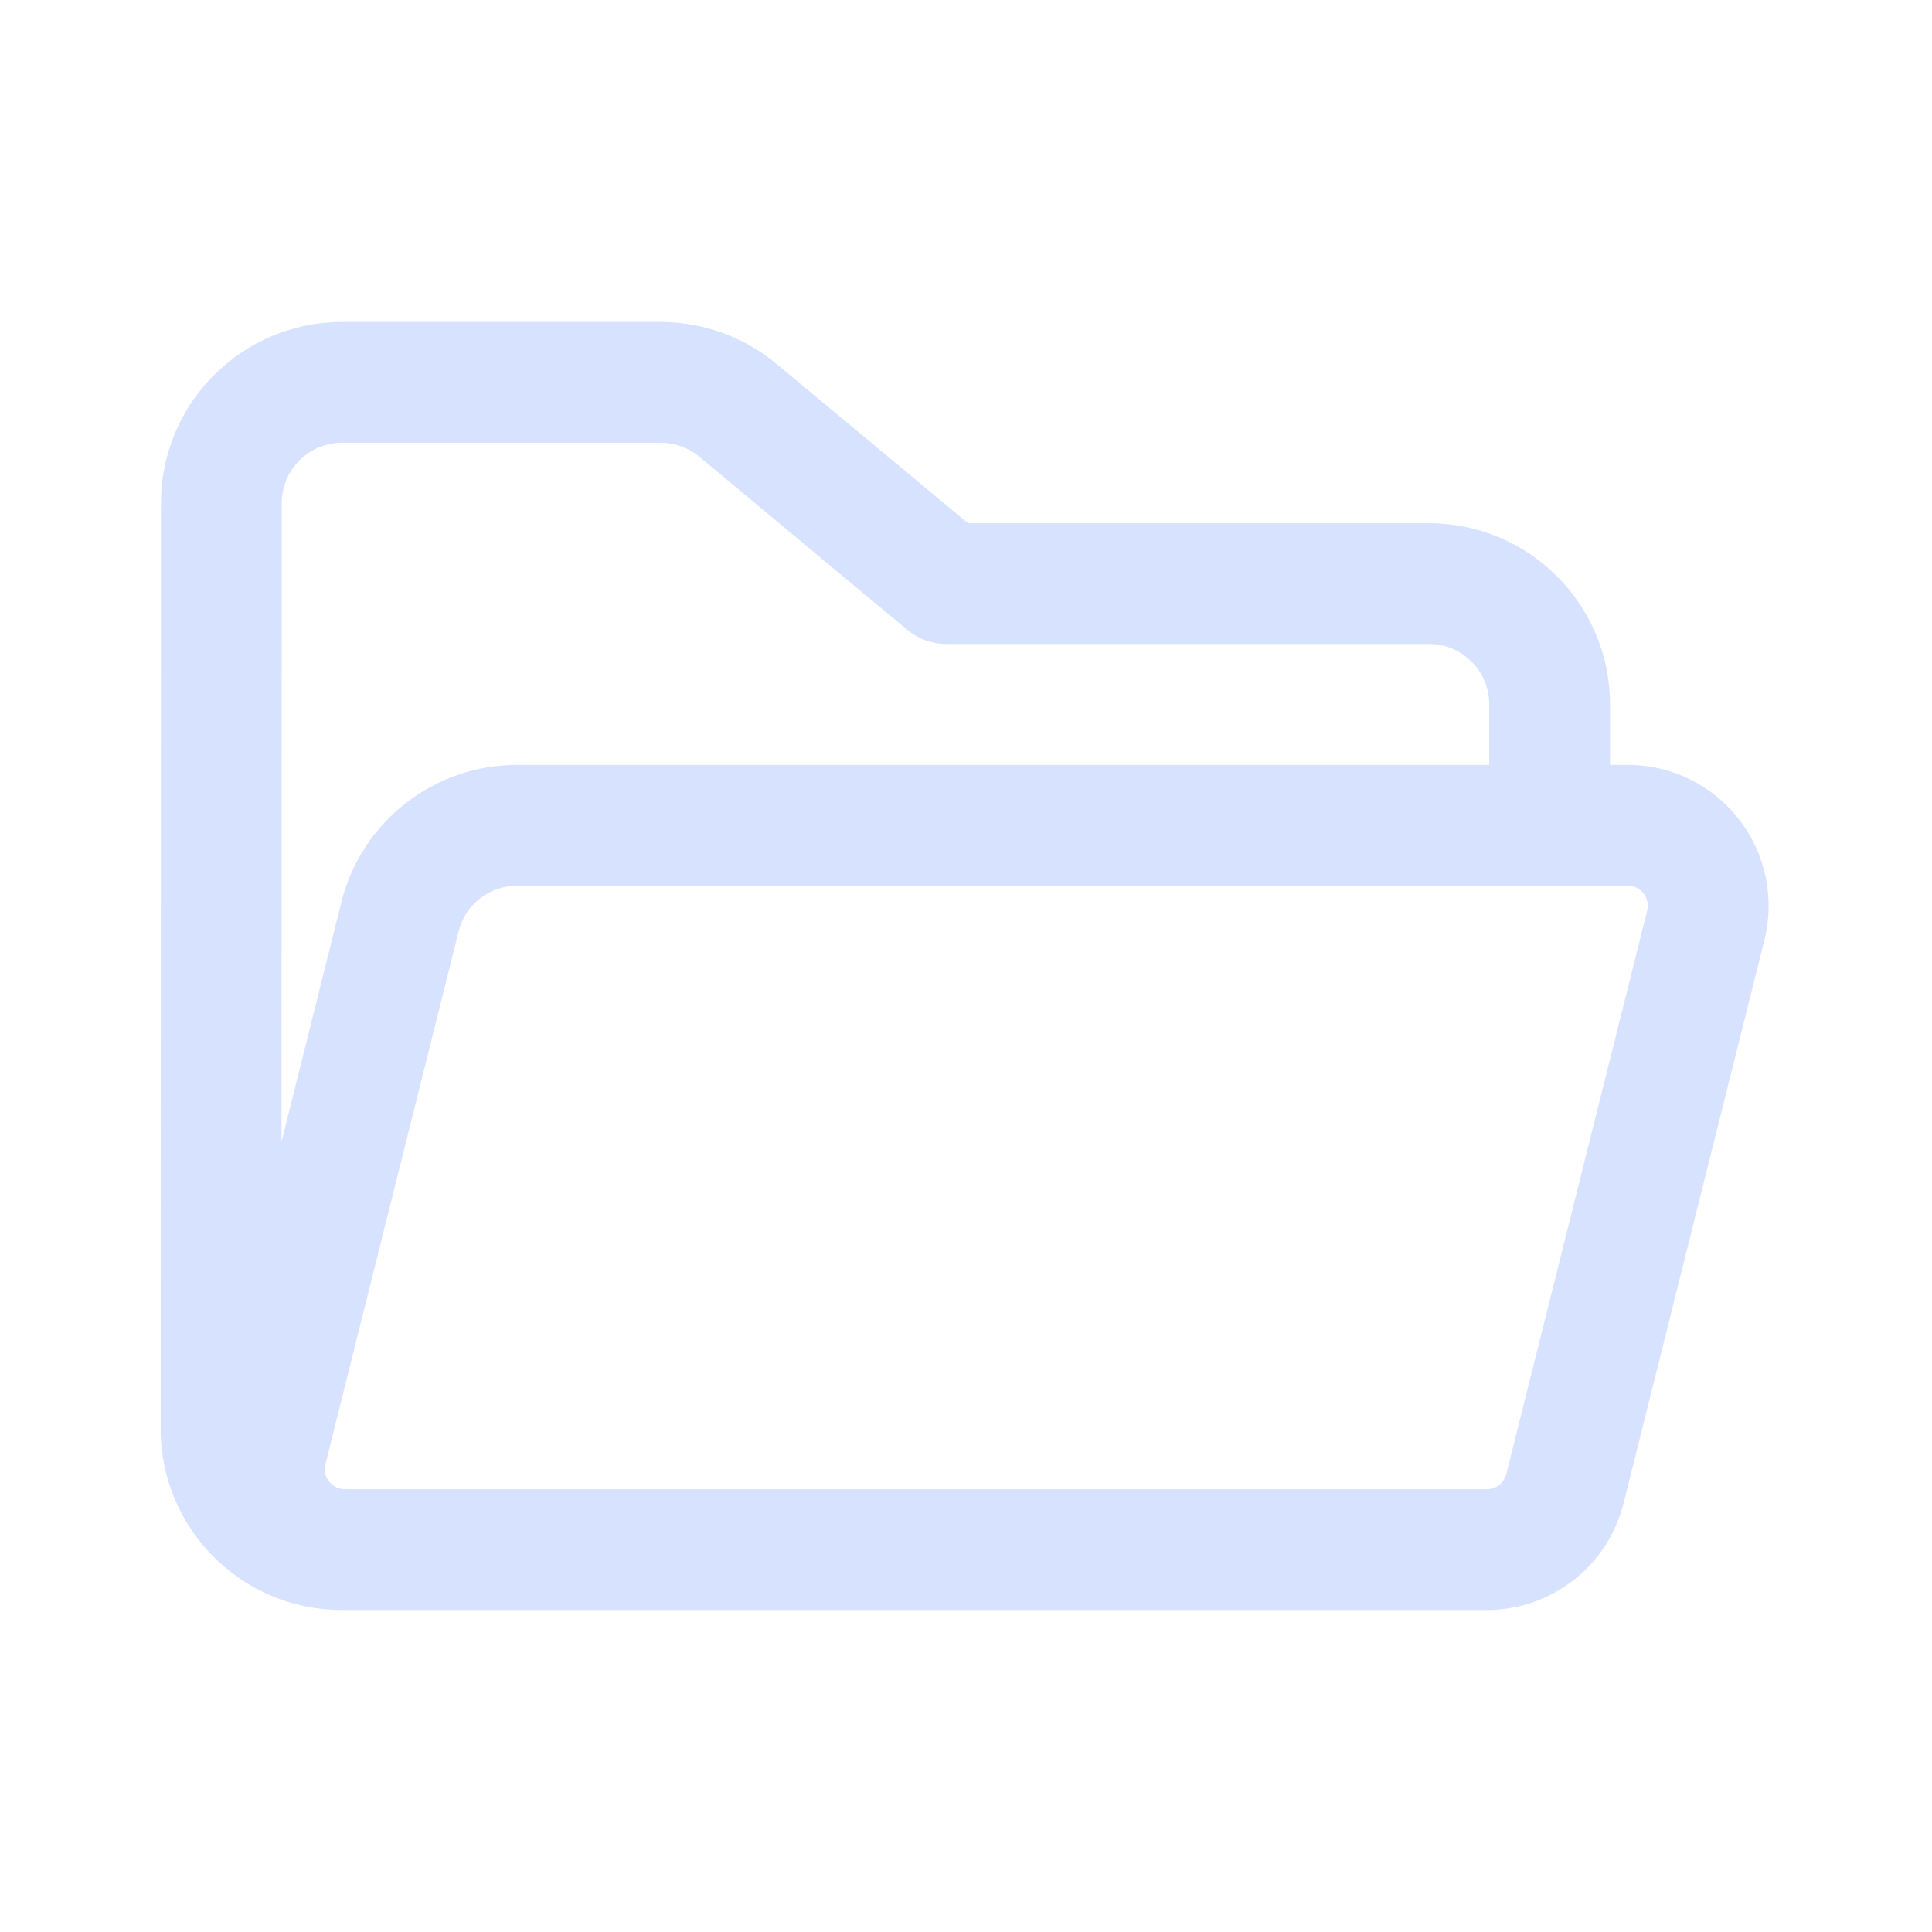
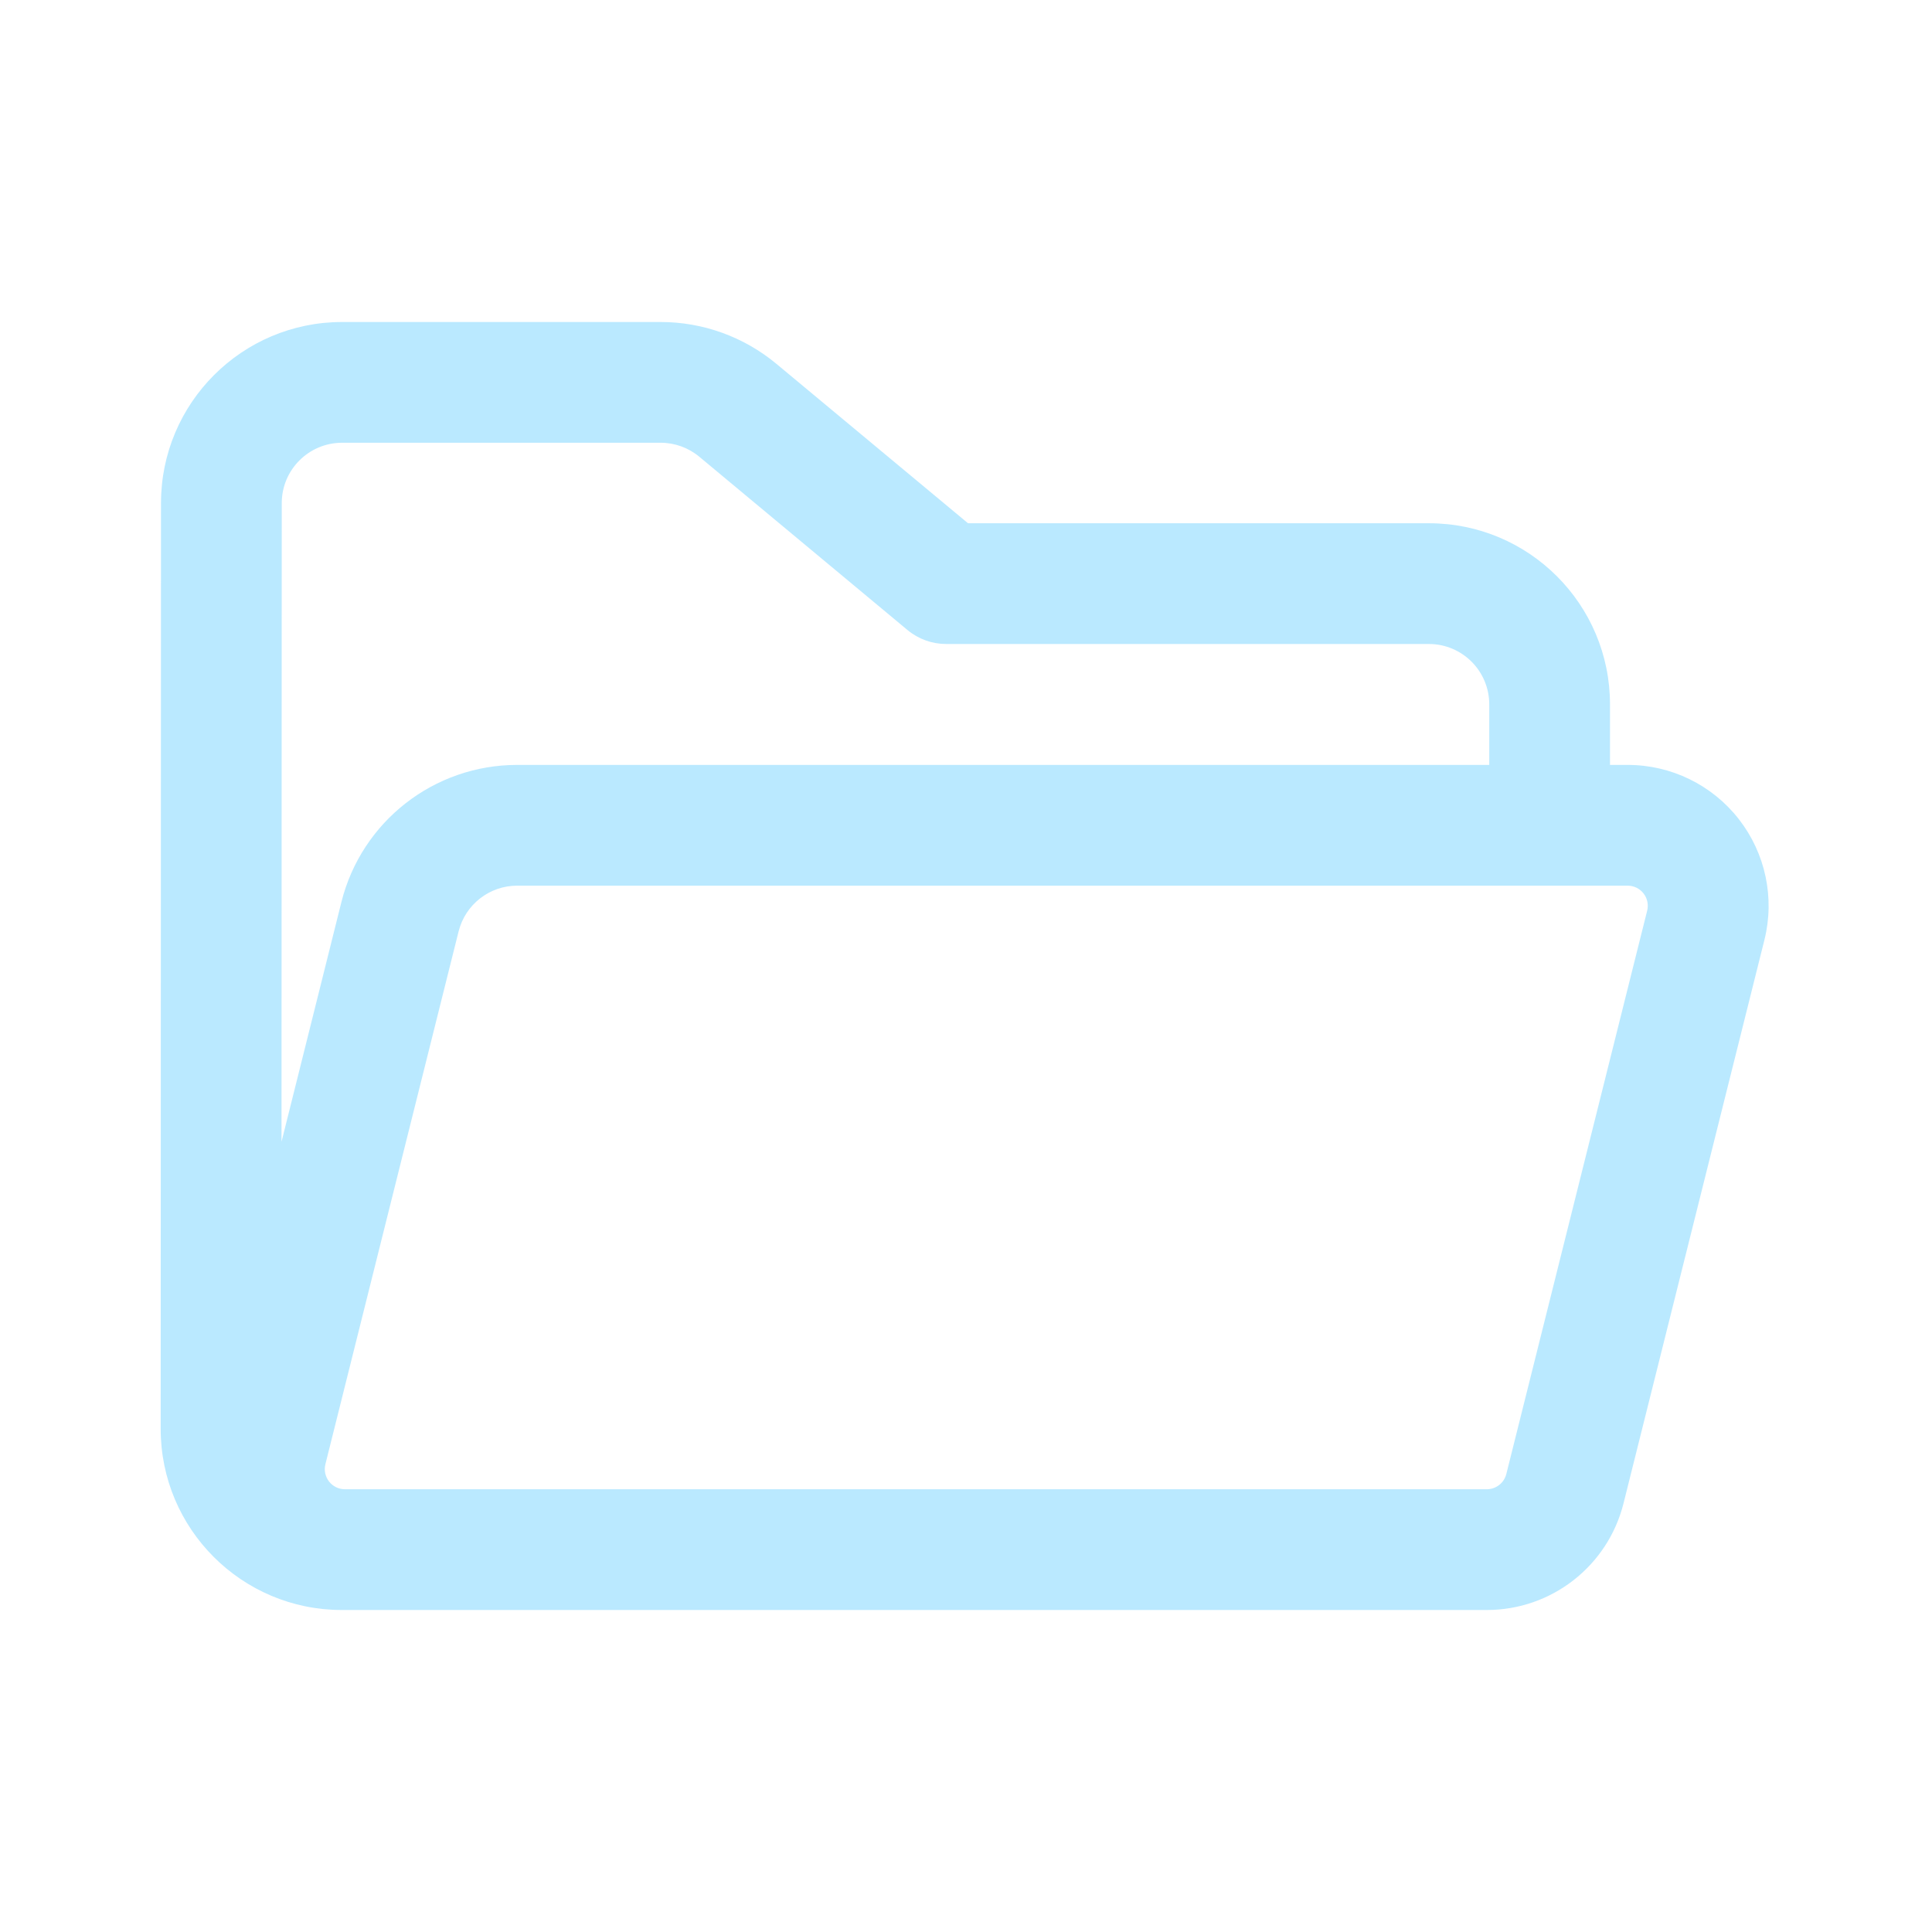
<svg xmlns="http://www.w3.org/2000/svg" width="24" height="24" fill="none" viewBox="0 0 24 24">
-   <path d="M20 9.502V8.75a2.25 2.25 0 0 0-2.25-2.25h-5.725l-2.38-1.98A2.25 2.25 0 0 0 8.204 4H4.25A2.25 2.25 0 0 0 2 6.25l-.004 11.5A2.25 2.25 0 0 0 4.246 20H18.47a1.75 1.75 0 0 0 1.698-1.325l1.75-6.998a1.75 1.75 0 0 0-1.698-2.175H20ZM4.25 5.5h3.956a.75.75 0 0 1 .48.173l2.588 2.154a.75.75 0 0 0 .48.173h5.996a.75.75 0 0 1 .75.75v.752H6.424a2.25 2.25 0 0 0-2.183 1.704l-.744 2.978L3.5 6.25a.75.75 0 0 1 .75-.75Zm1.447 6.07a.75.75 0 0 1 .727-.568H20.22a.25.25 0 0 1 .242.31l-1.75 6.999a.25.25 0 0 1-.242.189H4.285a.25.25 0 0 1-.243-.31l1.655-6.62Z" fill="#d7e2ff" />
+   <path d="M20 9.502V8.75a2.25 2.25 0 0 0-2.25-2.25h-5.725l-2.38-1.98A2.25 2.25 0 0 0 8.204 4H4.25A2.25 2.25 0 0 0 2 6.25l-.004 11.5A2.25 2.25 0 0 0 4.246 20H18.47a1.75 1.75 0 0 0 1.698-1.325l1.75-6.998a1.75 1.75 0 0 0-1.698-2.175H20ZM4.25 5.5h3.956a.75.75 0 0 1 .48.173l2.588 2.154a.75.75 0 0 0 .48.173h5.996a.75.75 0 0 1 .75.75v.752H6.424a2.25 2.25 0 0 0-2.183 1.704l-.744 2.978L3.5 6.25a.75.75 0 0 1 .75-.75Zm1.447 6.07a.75.75 0 0 1 .727-.568H20.22a.25.25 0 0 1 .242.31l-1.75 6.999a.25.25 0 0 1-.242.189H4.285a.25.25 0 0 1-.243-.31l1.655-6.62Z" fill="#bae9ff" />
</svg>
